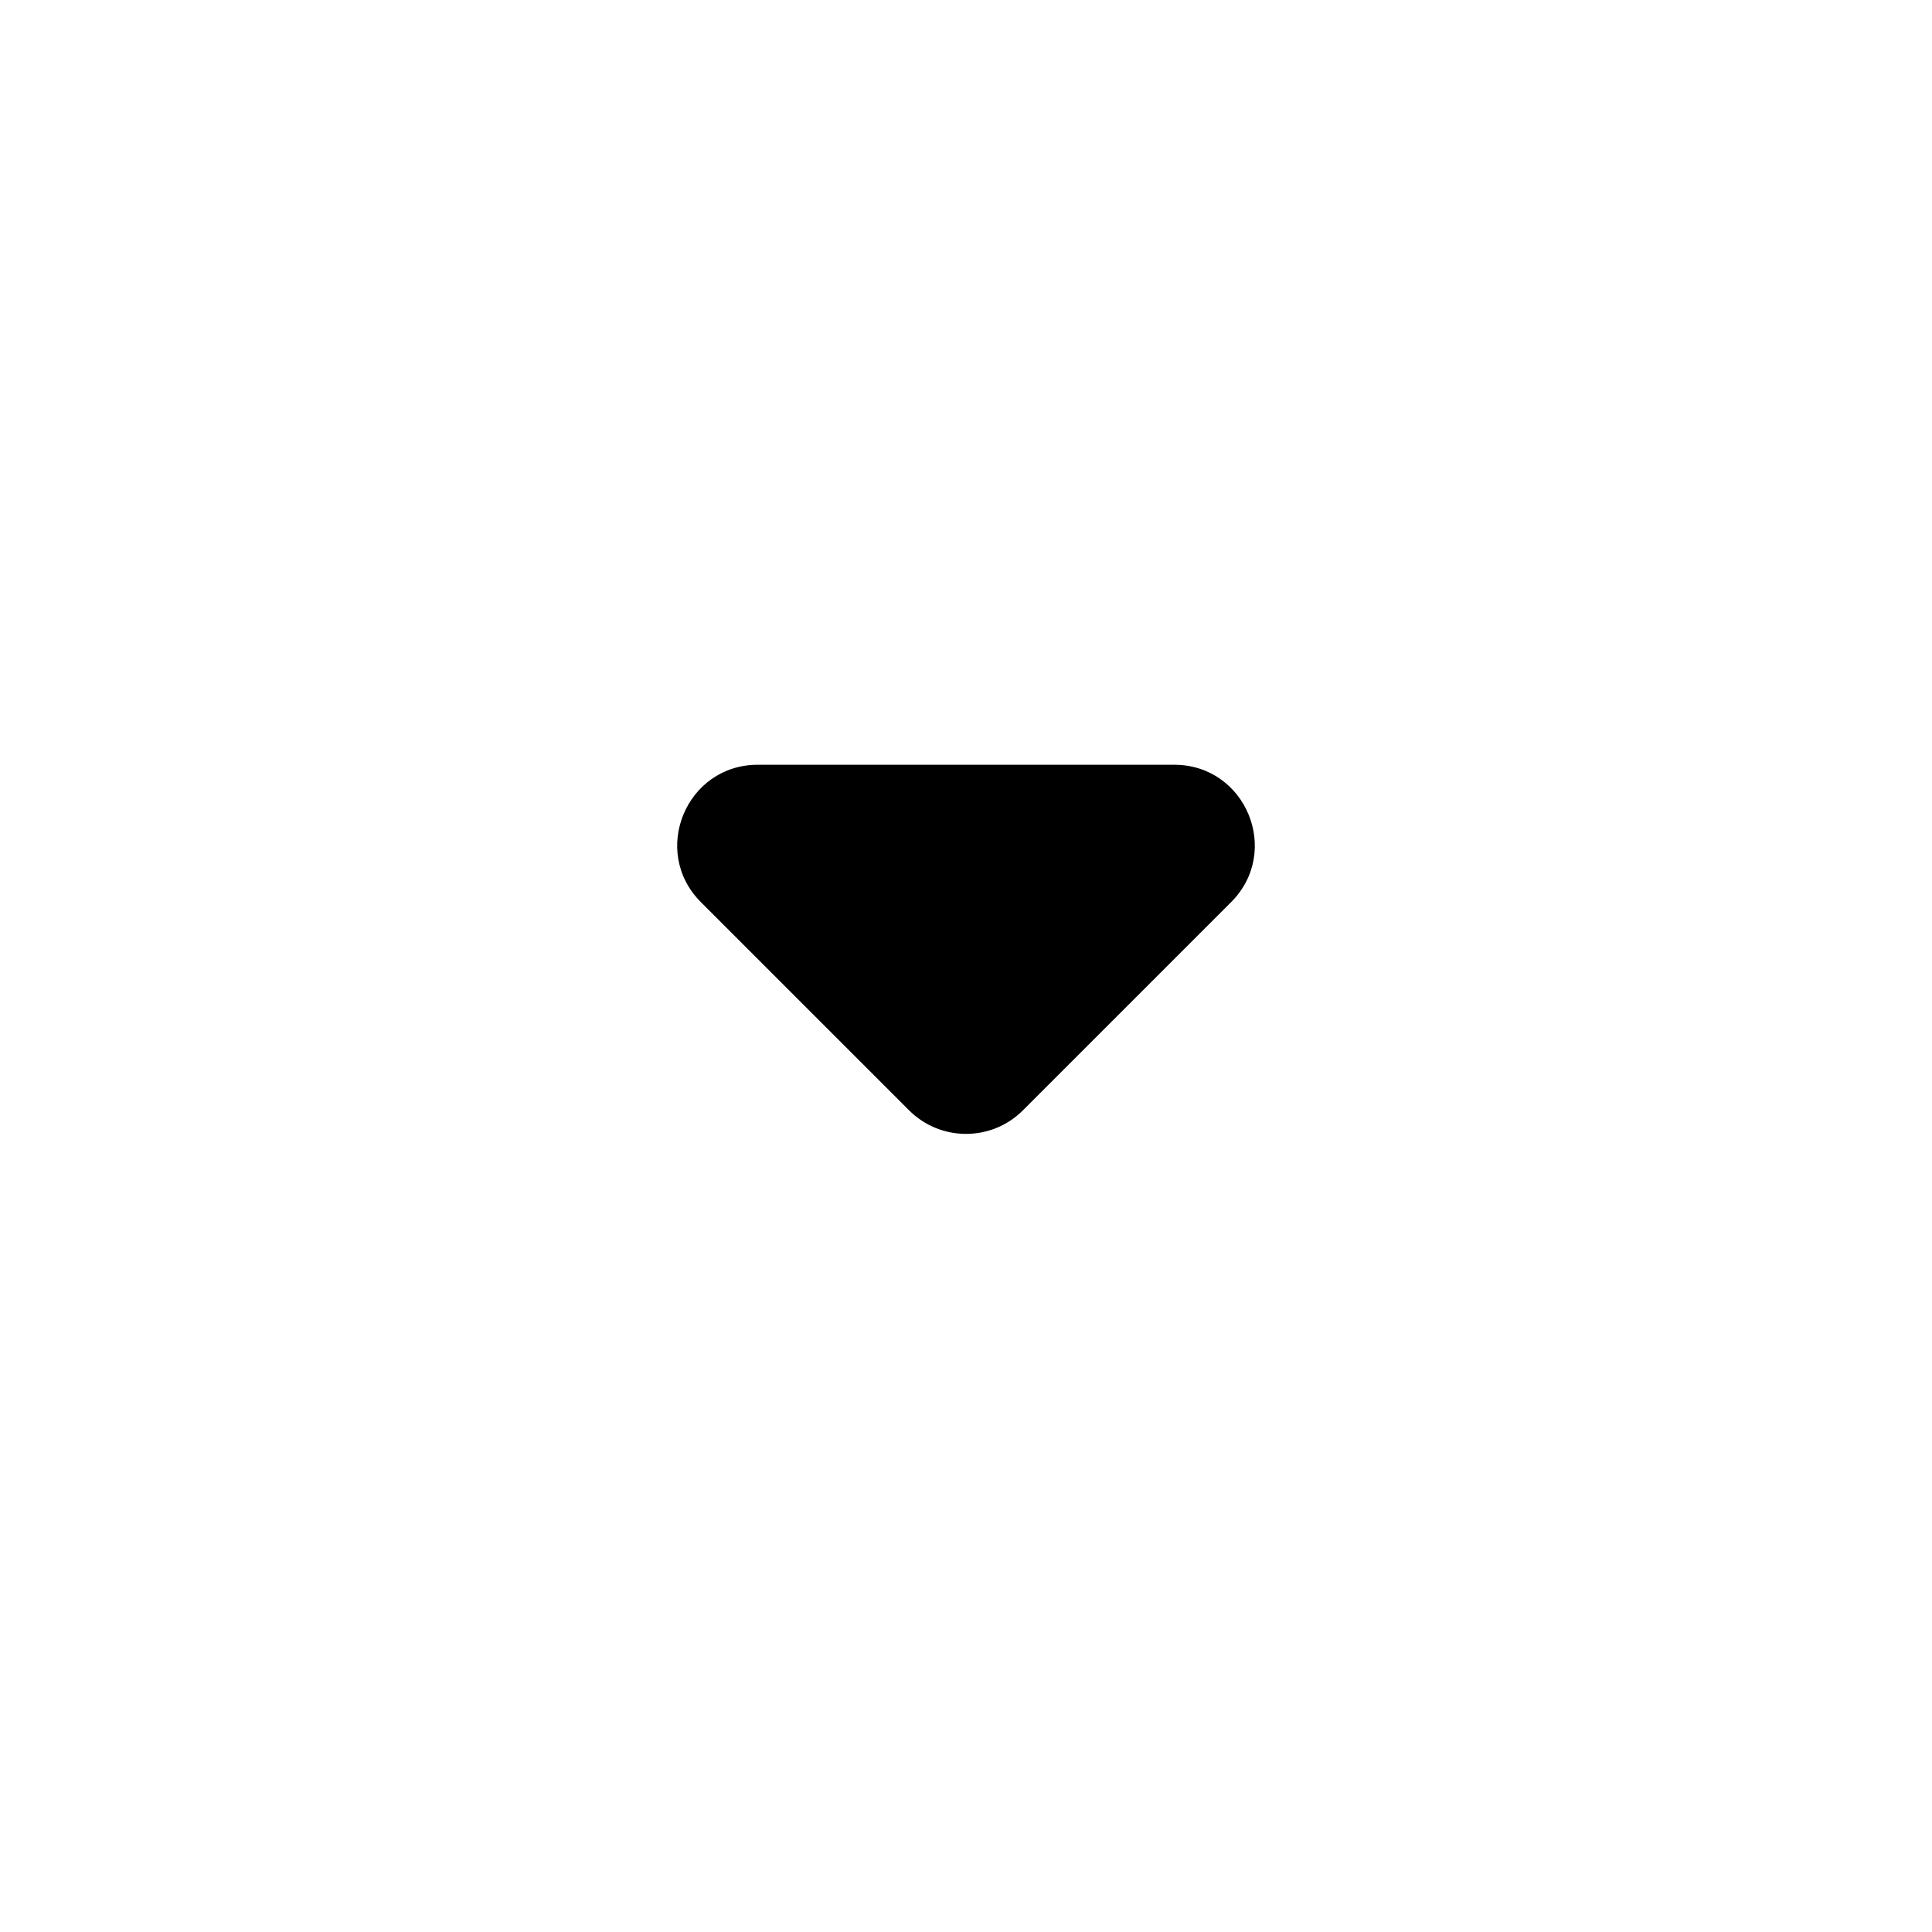
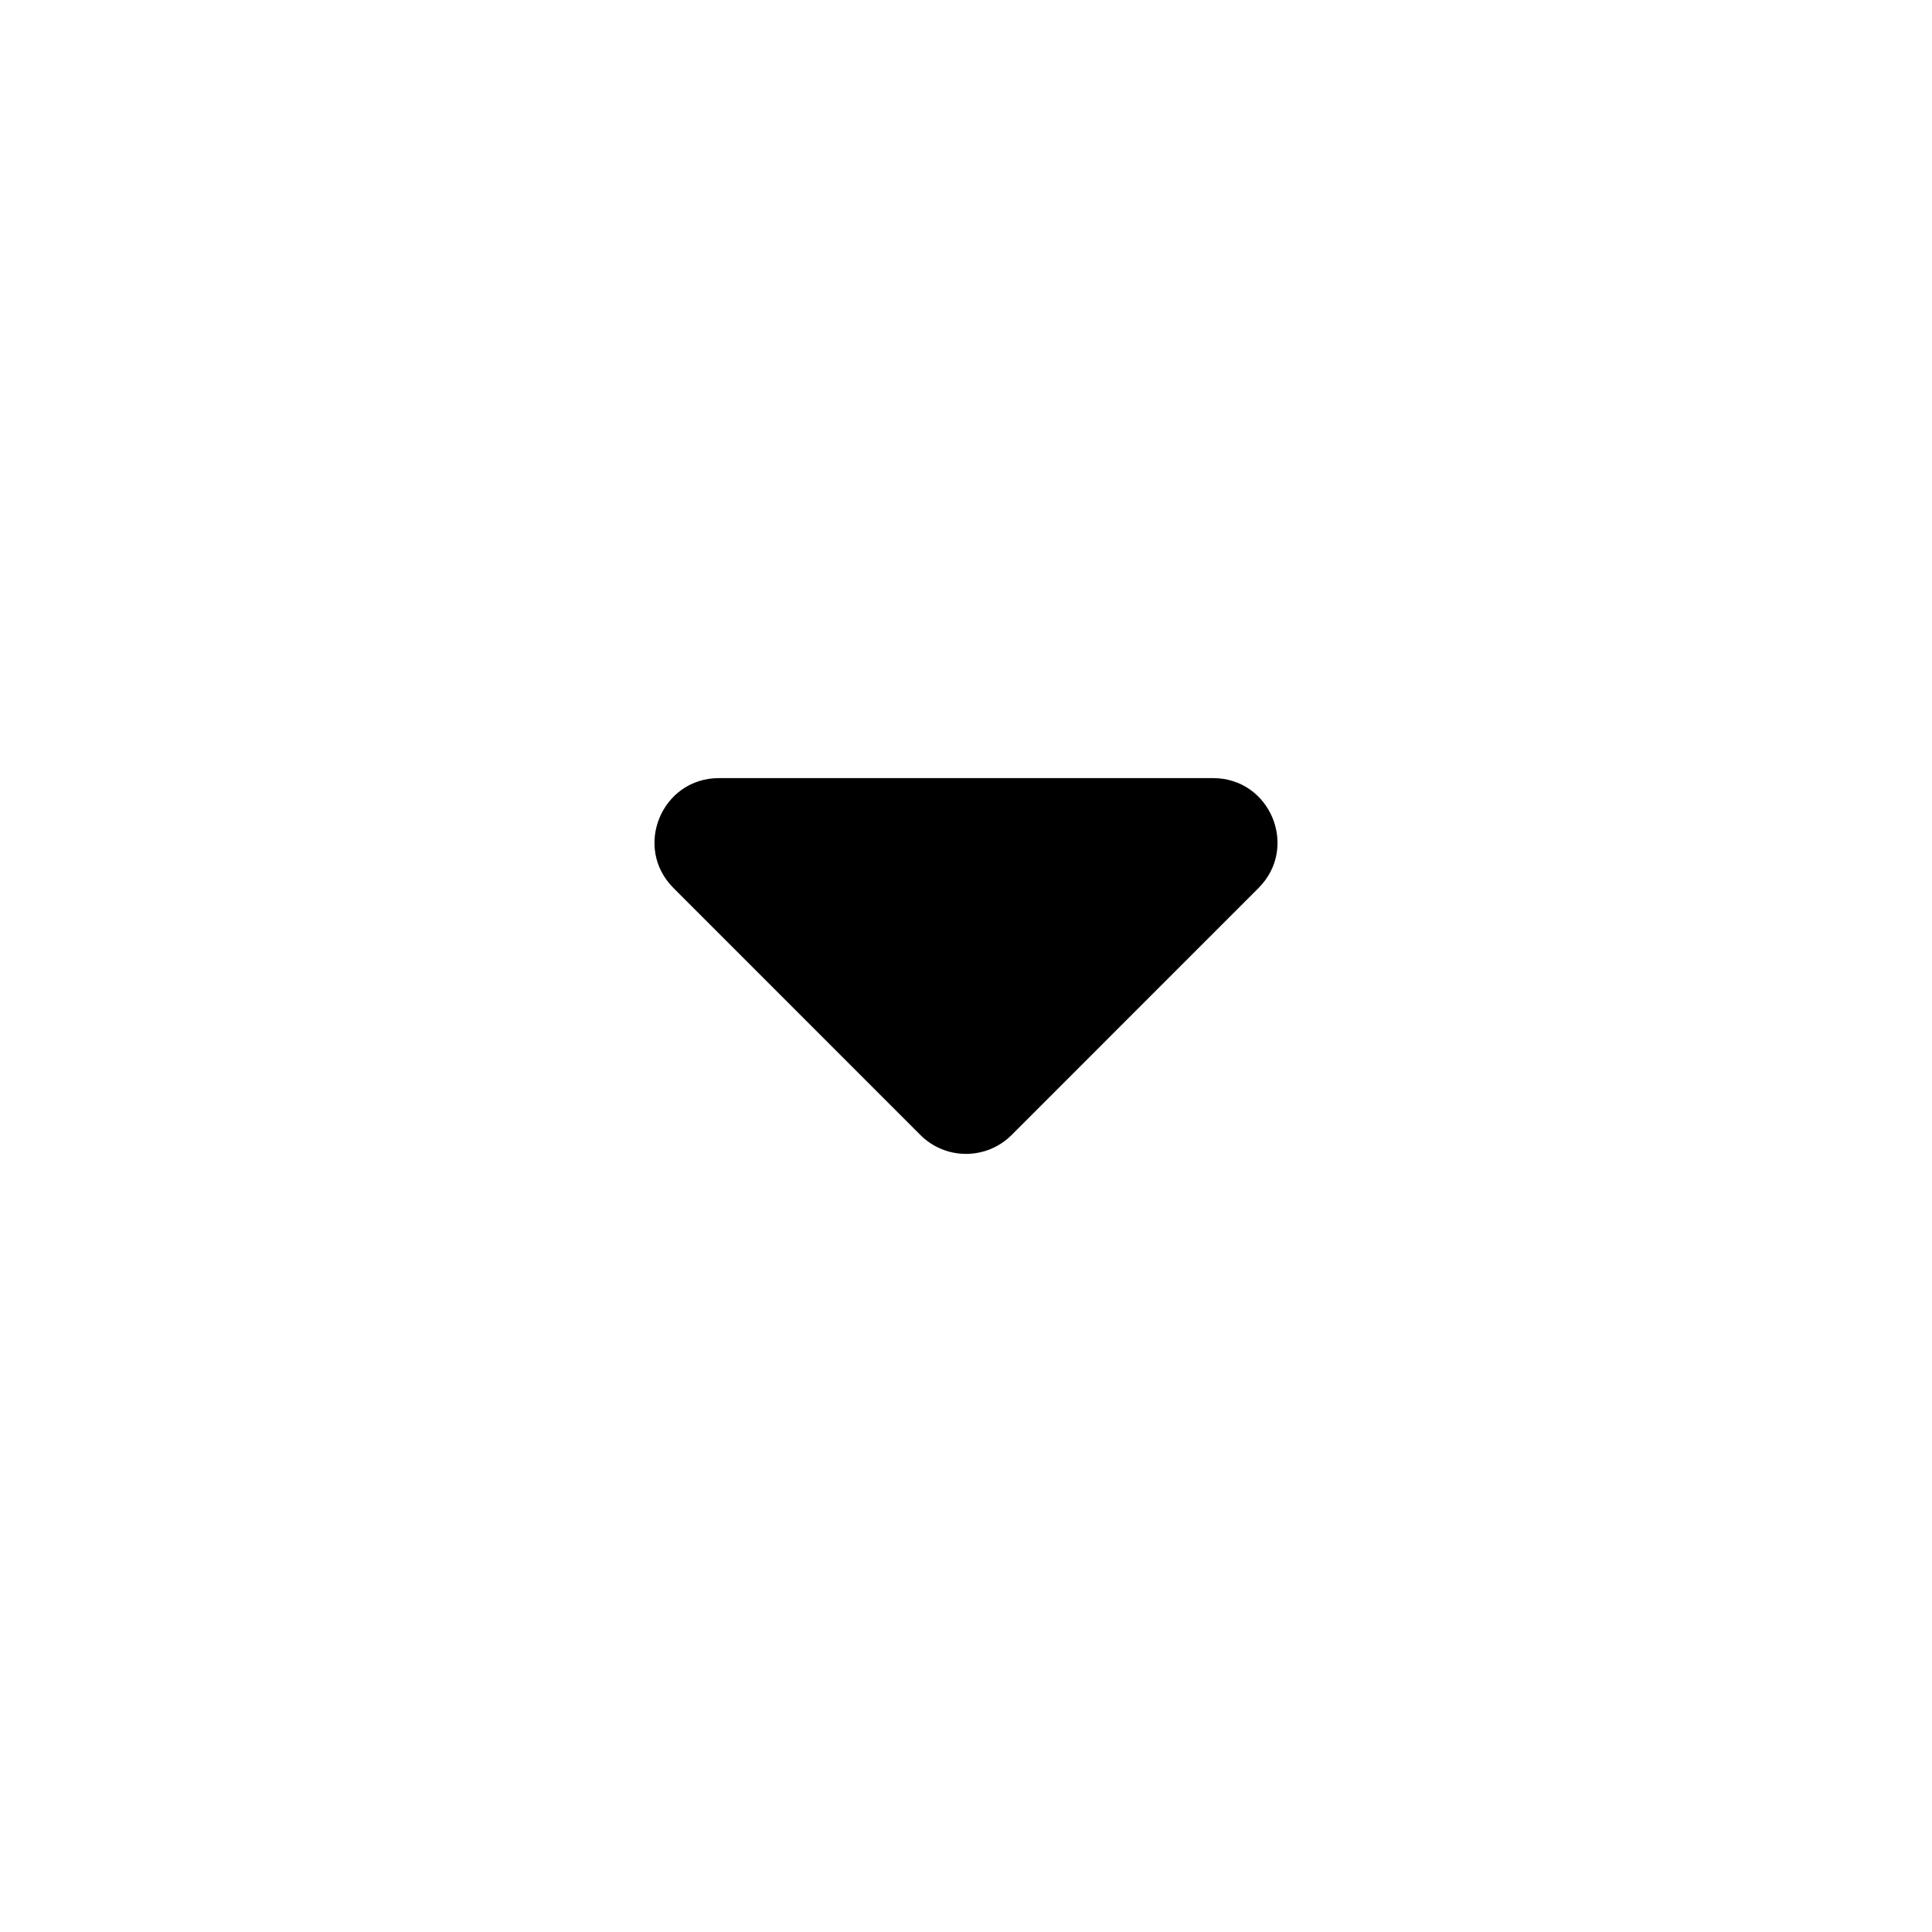
<svg xmlns="http://www.w3.org/2000/svg" width="24" height="24" viewBox="0 0 24 24" fill="none">
-   <path d="M9.414 9.5C8.523 9.5 8.077 10.577 8.707 11.207L11.293 13.793C11.683 14.183 12.317 14.183 12.707 13.793L15.293 11.207C15.923 10.577 15.477 9.5 14.586 9.5H9.414Z" fill="black" />
+   <path d="M8.931 9.666C8.219 9.666 7.862 10.527 8.366 11.031L11.434 14.1C11.747 14.412 12.253 14.412 12.566 14.1L15.634 11.031C16.138 10.527 15.781 9.666 15.069 9.666H8.931Z" fill="black" />
</svg>
